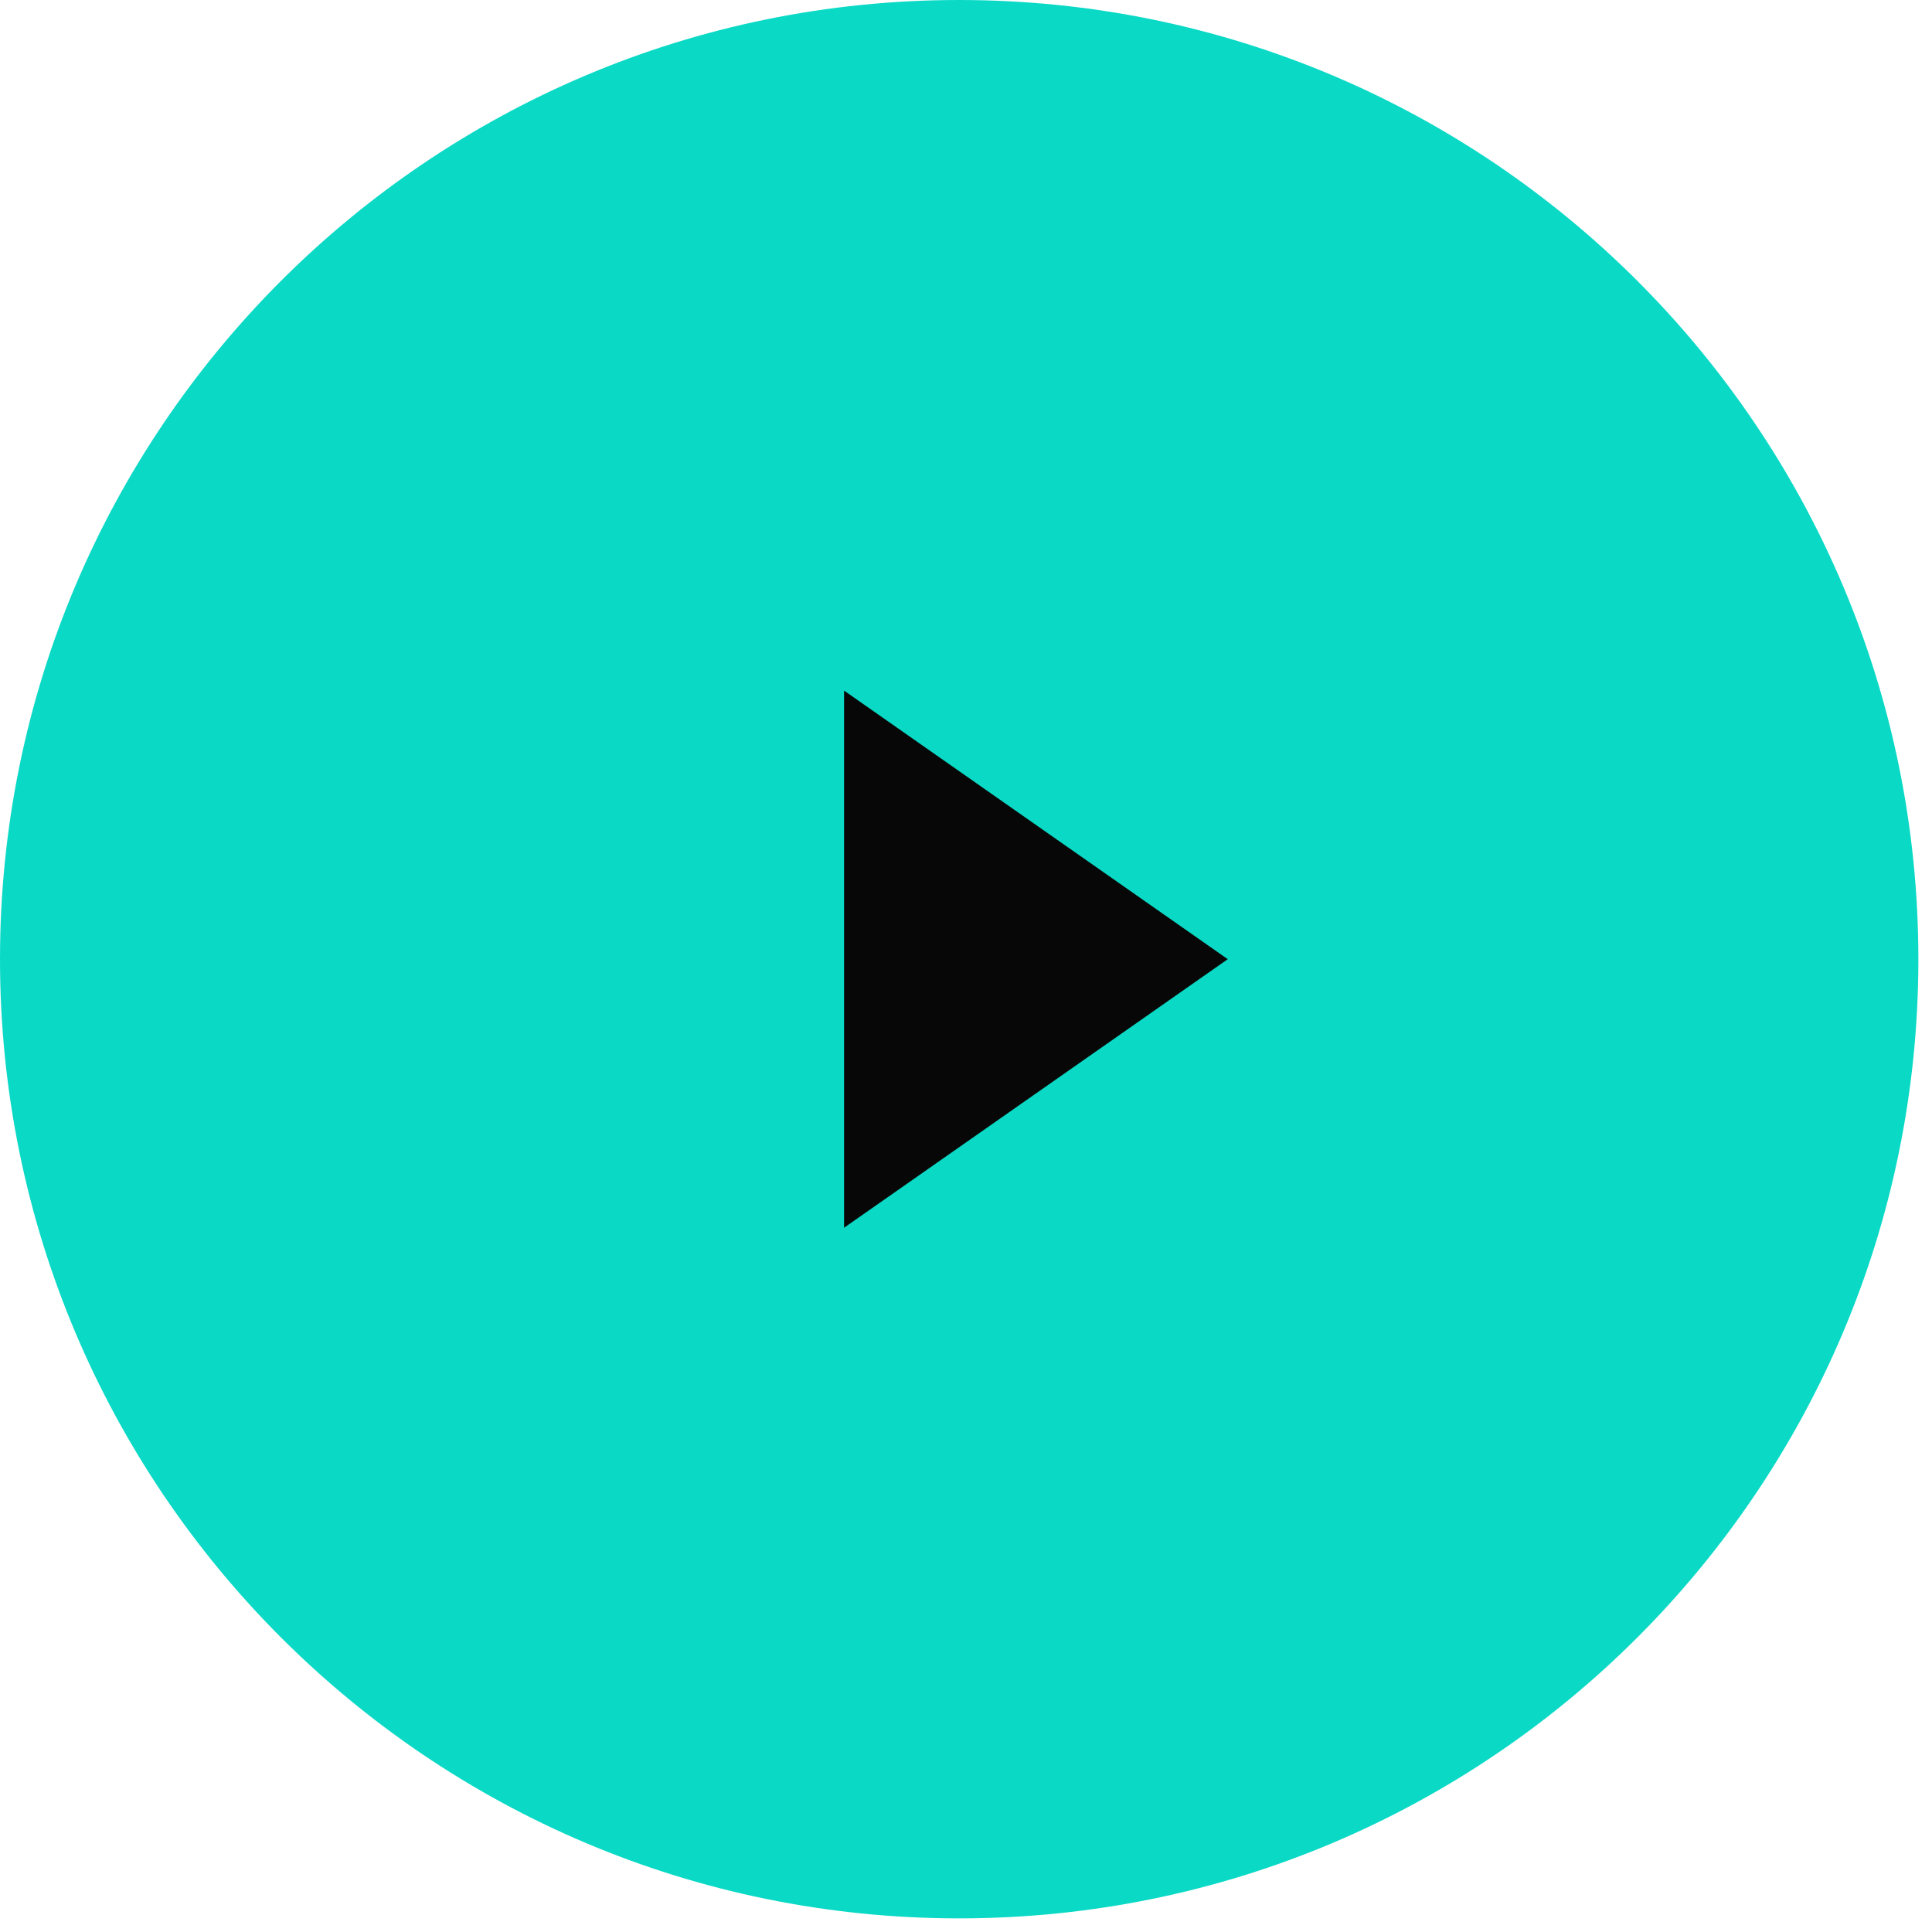
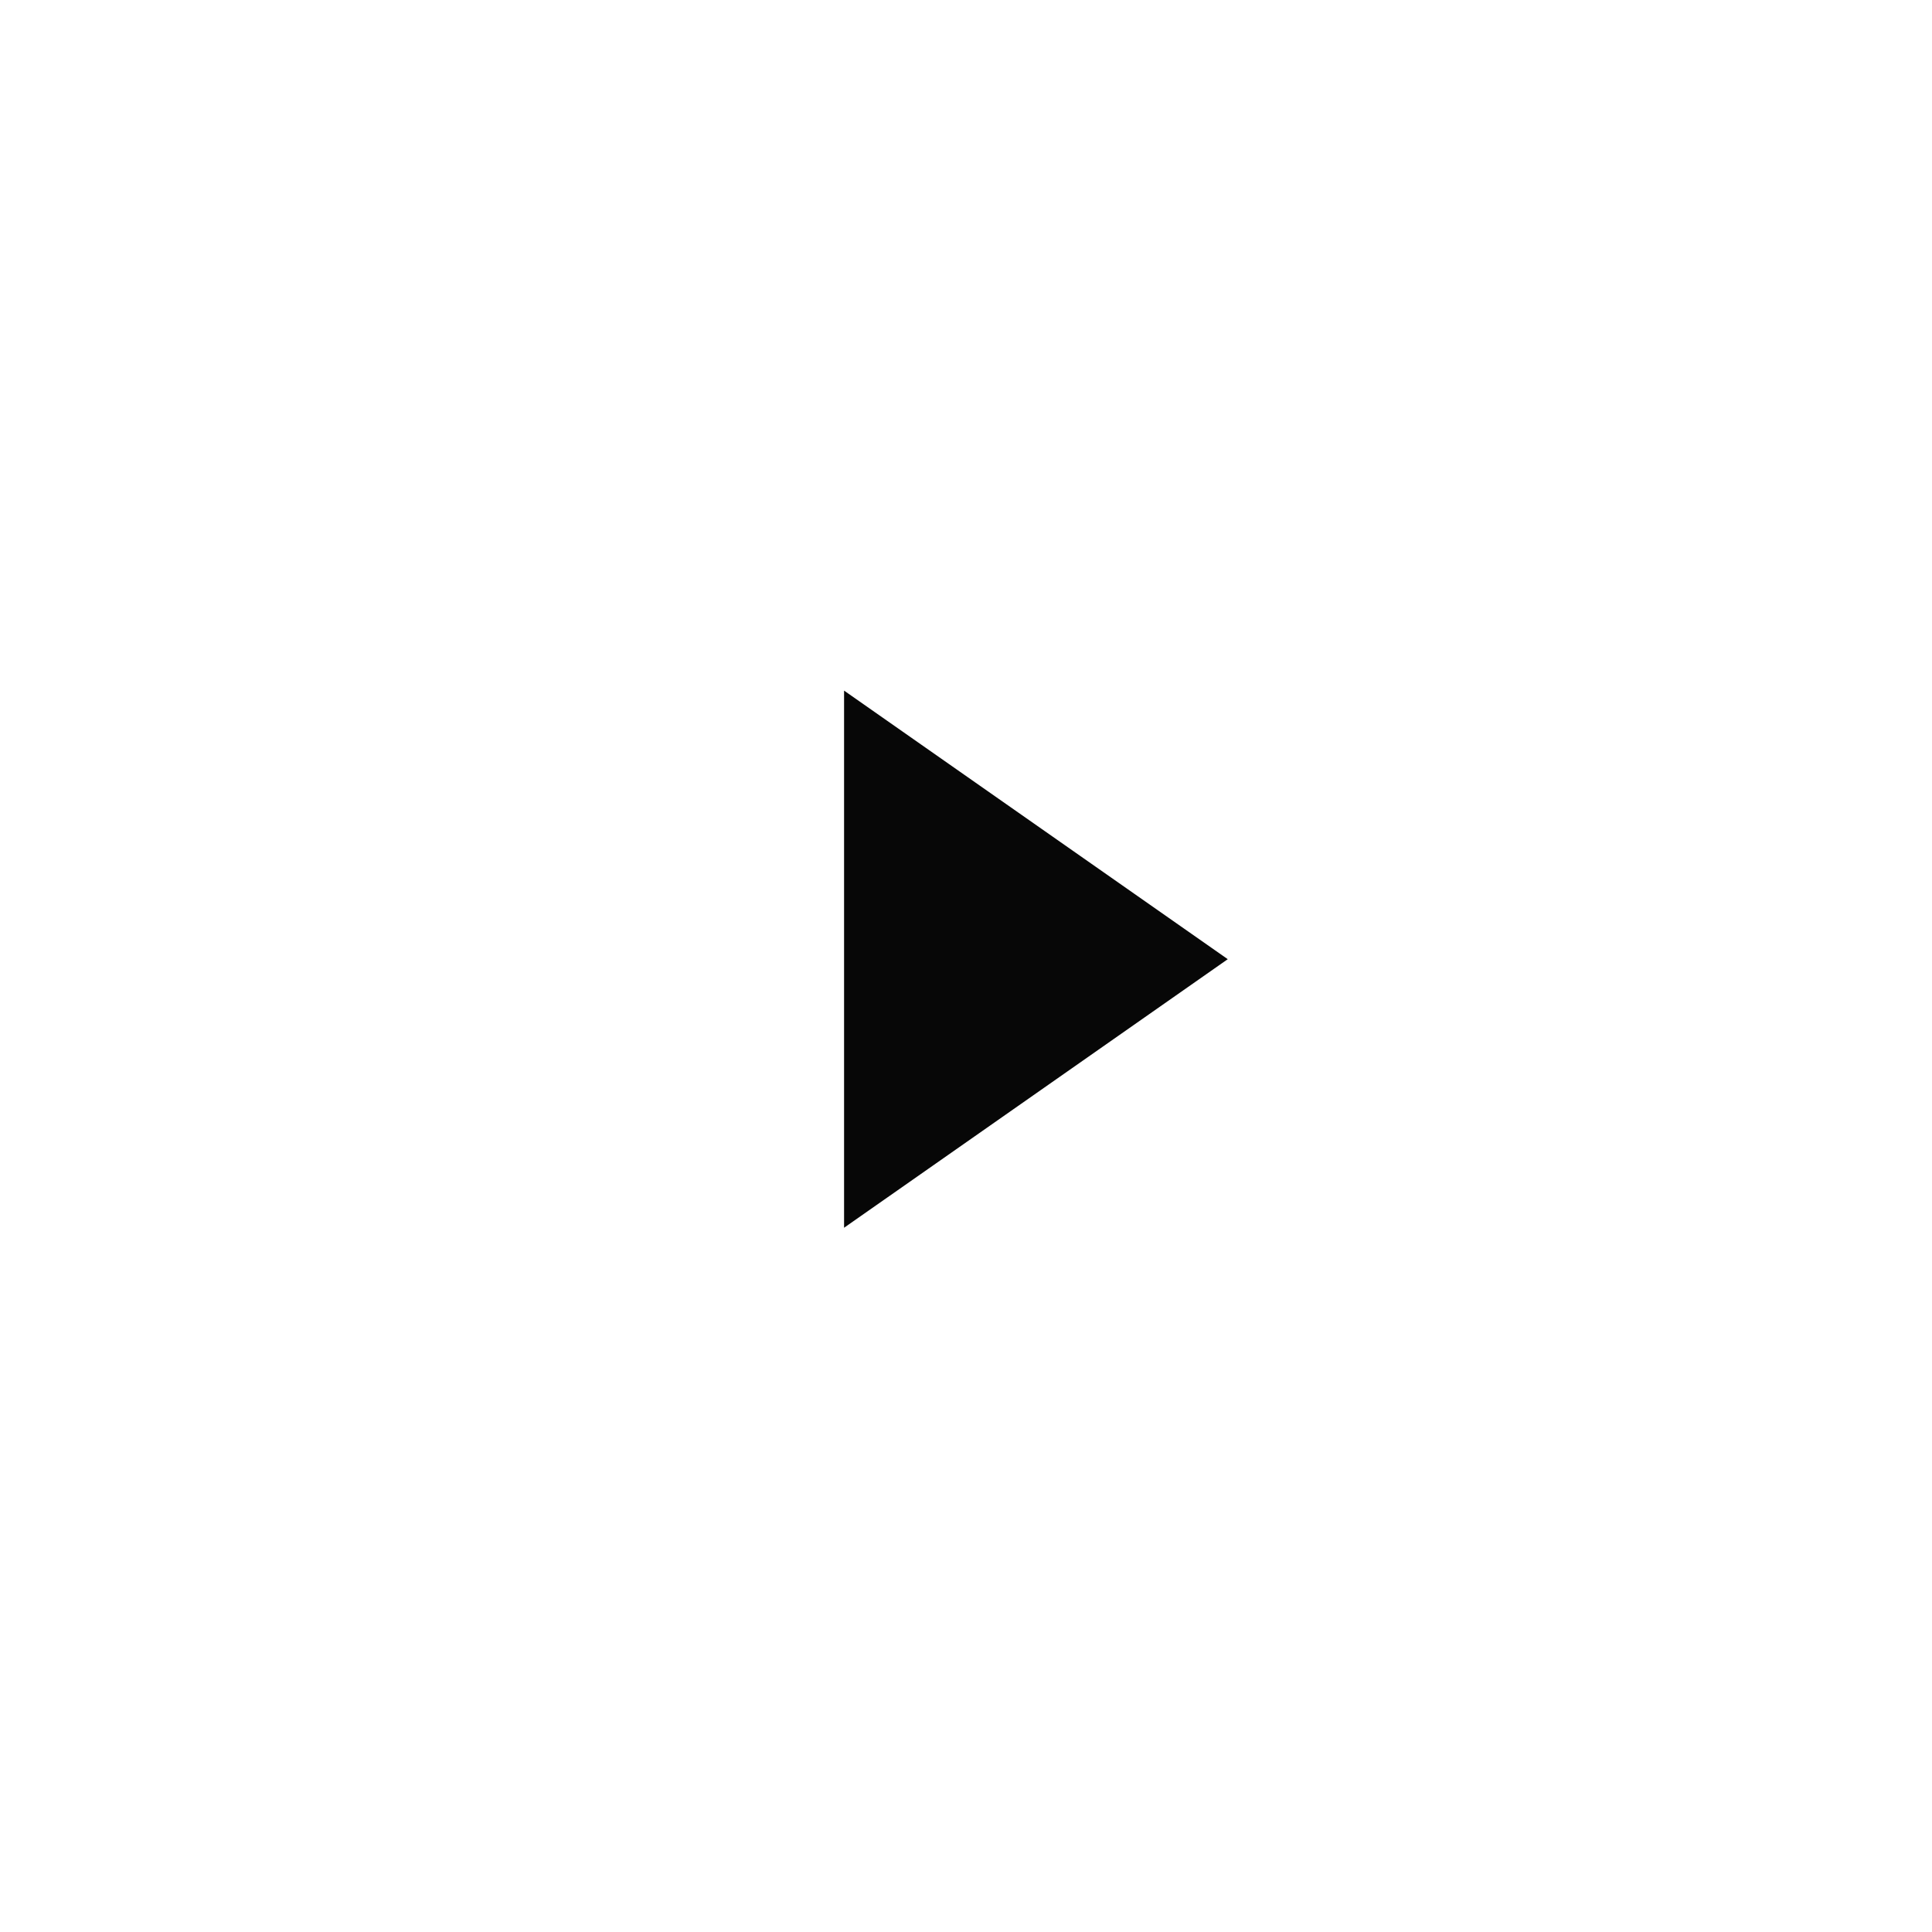
<svg xmlns="http://www.w3.org/2000/svg" width="91" height="91" viewBox="0 0 91 91" fill="none">
-   <path fill-rule="evenodd" clip-rule="evenodd" d="M45.179 90.358C70.13 90.358 90.358 70.13 90.358 45.179C90.358 20.227 70.13 0 45.179 0C20.227 0 0 20.227 0 45.179C0 70.13 20.227 90.358 45.179 90.358Z" fill="#0AD9C6" />
+   <path fill-rule="evenodd" clip-rule="evenodd" d="M45.179 90.358C70.13 90.358 90.358 70.13 90.358 45.179C90.358 20.227 70.13 0 45.179 0C20.227 0 0 20.227 0 45.179C0 70.13 20.227 90.358 45.179 90.358Z" />
  <path fill-rule="evenodd" clip-rule="evenodd" d="M39.757 32.529L57.829 45.179L39.757 57.829V32.529Z" fill="#070707" />
</svg>
